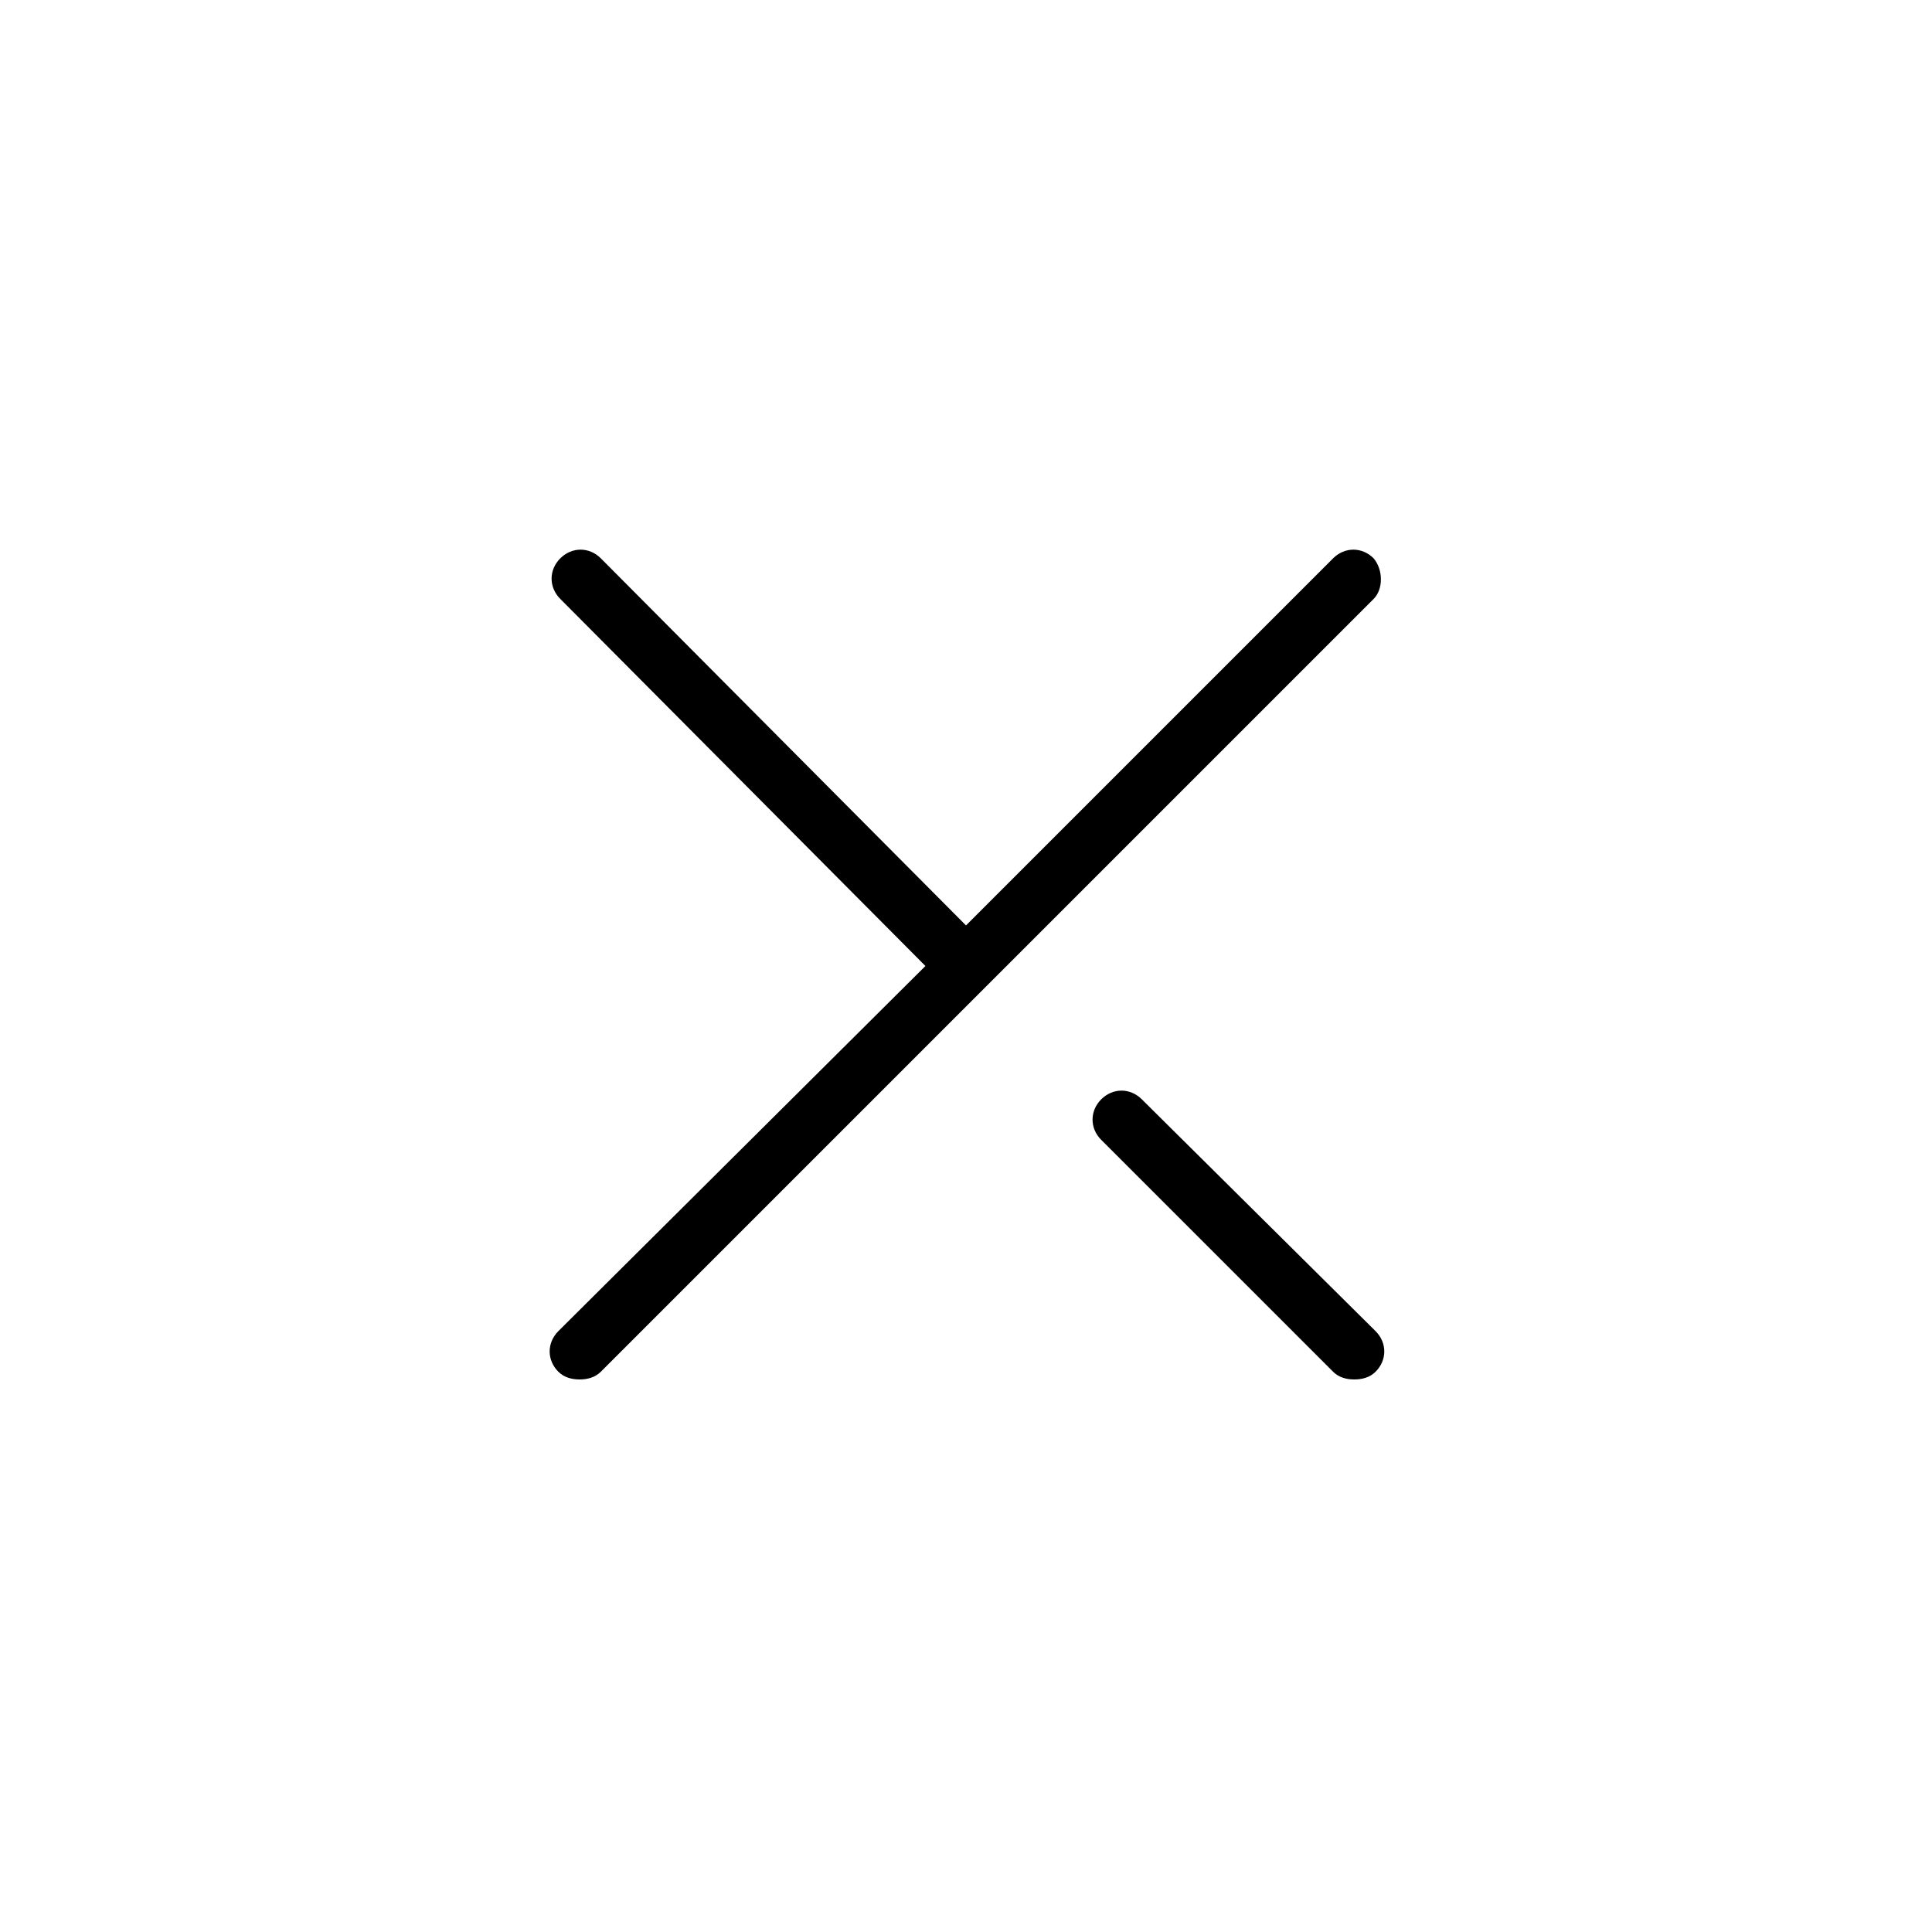
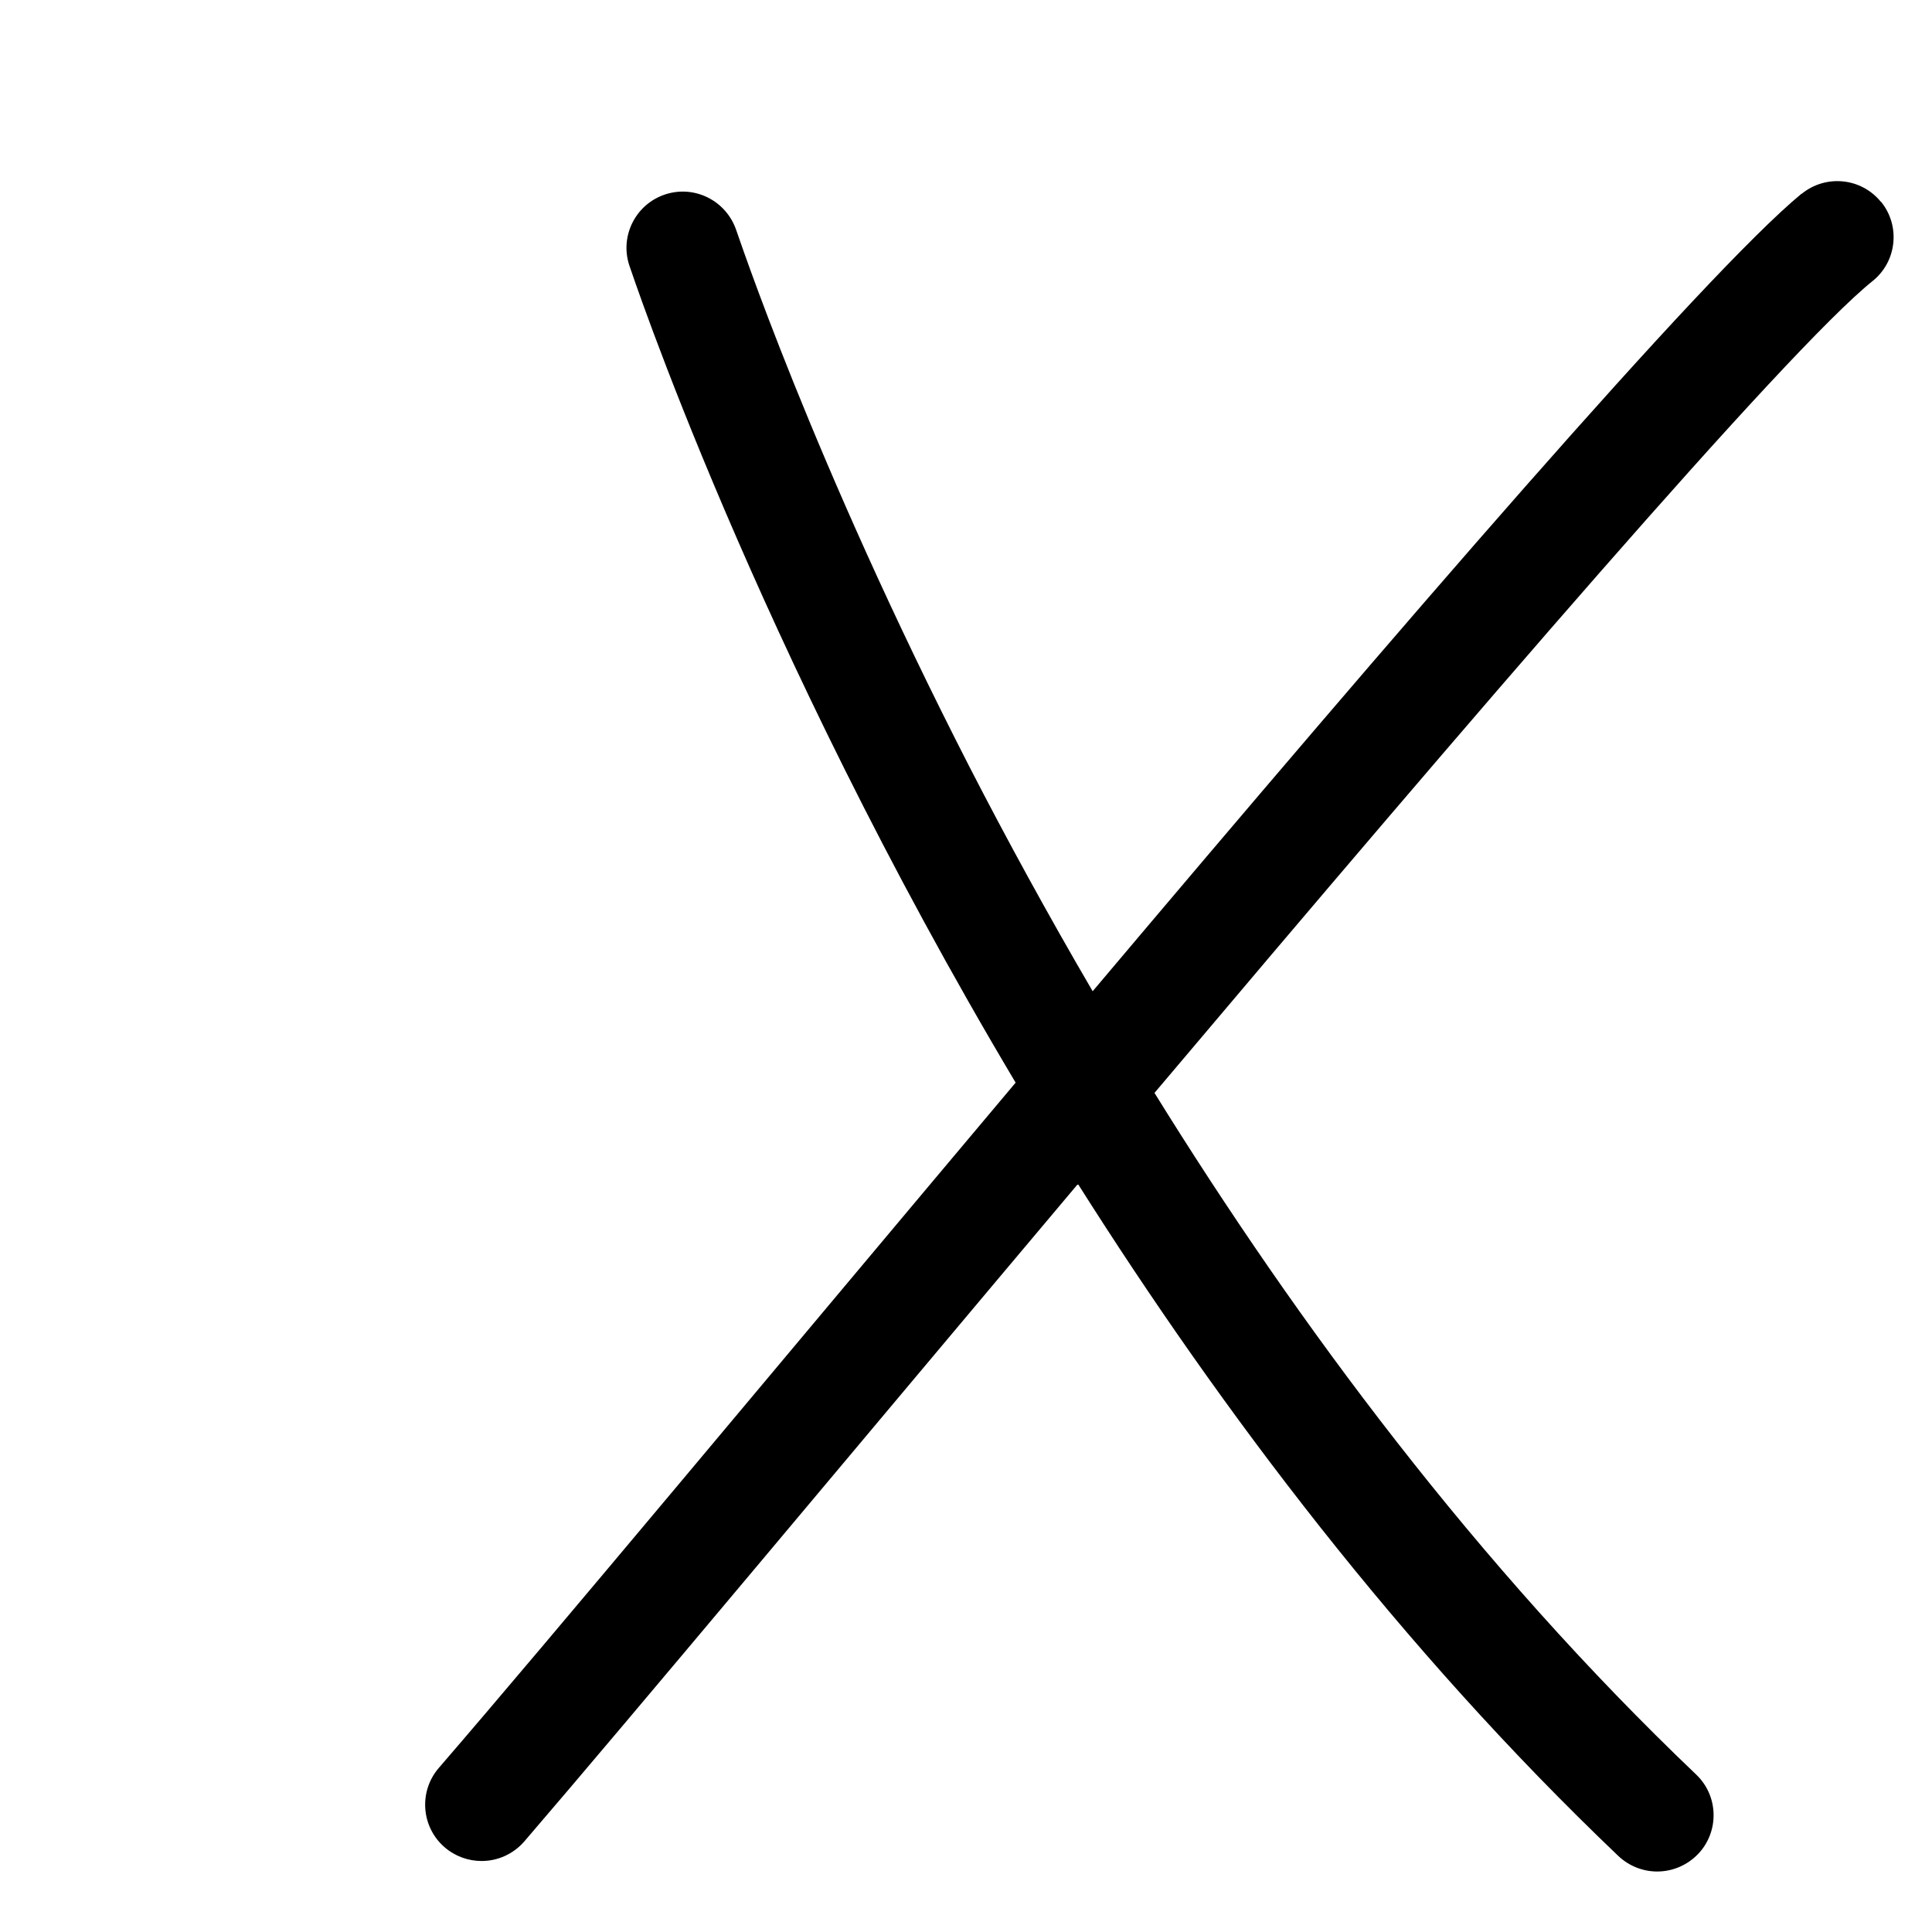
- <svg xmlns="http://www.w3.org/2000/svg" id="Layer_2" enable-background="new 0 0 100 100" viewBox="0 0 100 100">
-   <path d="m71.1 28.9c-.6-.6-1.5-.6-2.1 0l-19 19-18.9-19c-.6-.6-1.5-.6-2.1 0s-.6 1.5 0 2.1l18.9 19-19 18.9c-.6.6-.6 1.5 0 2.1.3.3.7.4 1.1.4s.8-.1 1.1-.4l40-40c.5-.5.5-1.5 0-2.1z" />
-   <path d="m59.1 56.9c-.6-.6-1.5-.6-2.1 0s-.6 1.5 0 2.1l12 12c.3.3.7.4 1.1.4s.8-.1 1.1-.4c.6-.6.6-1.5 0-2.1z" />
+ <svg xmlns="http://www.w3.org/2000/svg" viewBox="-1.6 -.5 16 16">
+   <path d="m13.977 1.172c-.162-.2-.456-.23-.656-.067v-.002c-.81.667-3.348 3.615-5.872 6.606-.374-.64-.715-1.265-1.017-1.852-1.312-2.558-1.93-4.445-1.934-4.449-.083-.246-.345-.378-.589-.298-.246.081-.378.346-.297.589.009.021 1.031 3.128 3.199 6.767-1.974 2.346-3.849 4.601-4.776 5.674-.169.195-.148.49.048.659.089.076.197.113.306.113.13 0 .26-.055.353-.162.885-1.029 2.68-3.183 4.585-5.445 1.188 1.879 2.671 3.845 4.475 5.565.091.086.207.129.322.129.124 0 .246-.049.339-.145.177-.186.17-.481-.016-.658-1.814-1.729-3.303-3.736-4.486-5.645 2.599-3.079 5.238-6.157 5.95-6.726.198-.161.229-.455.067-.654z" />
</svg>
